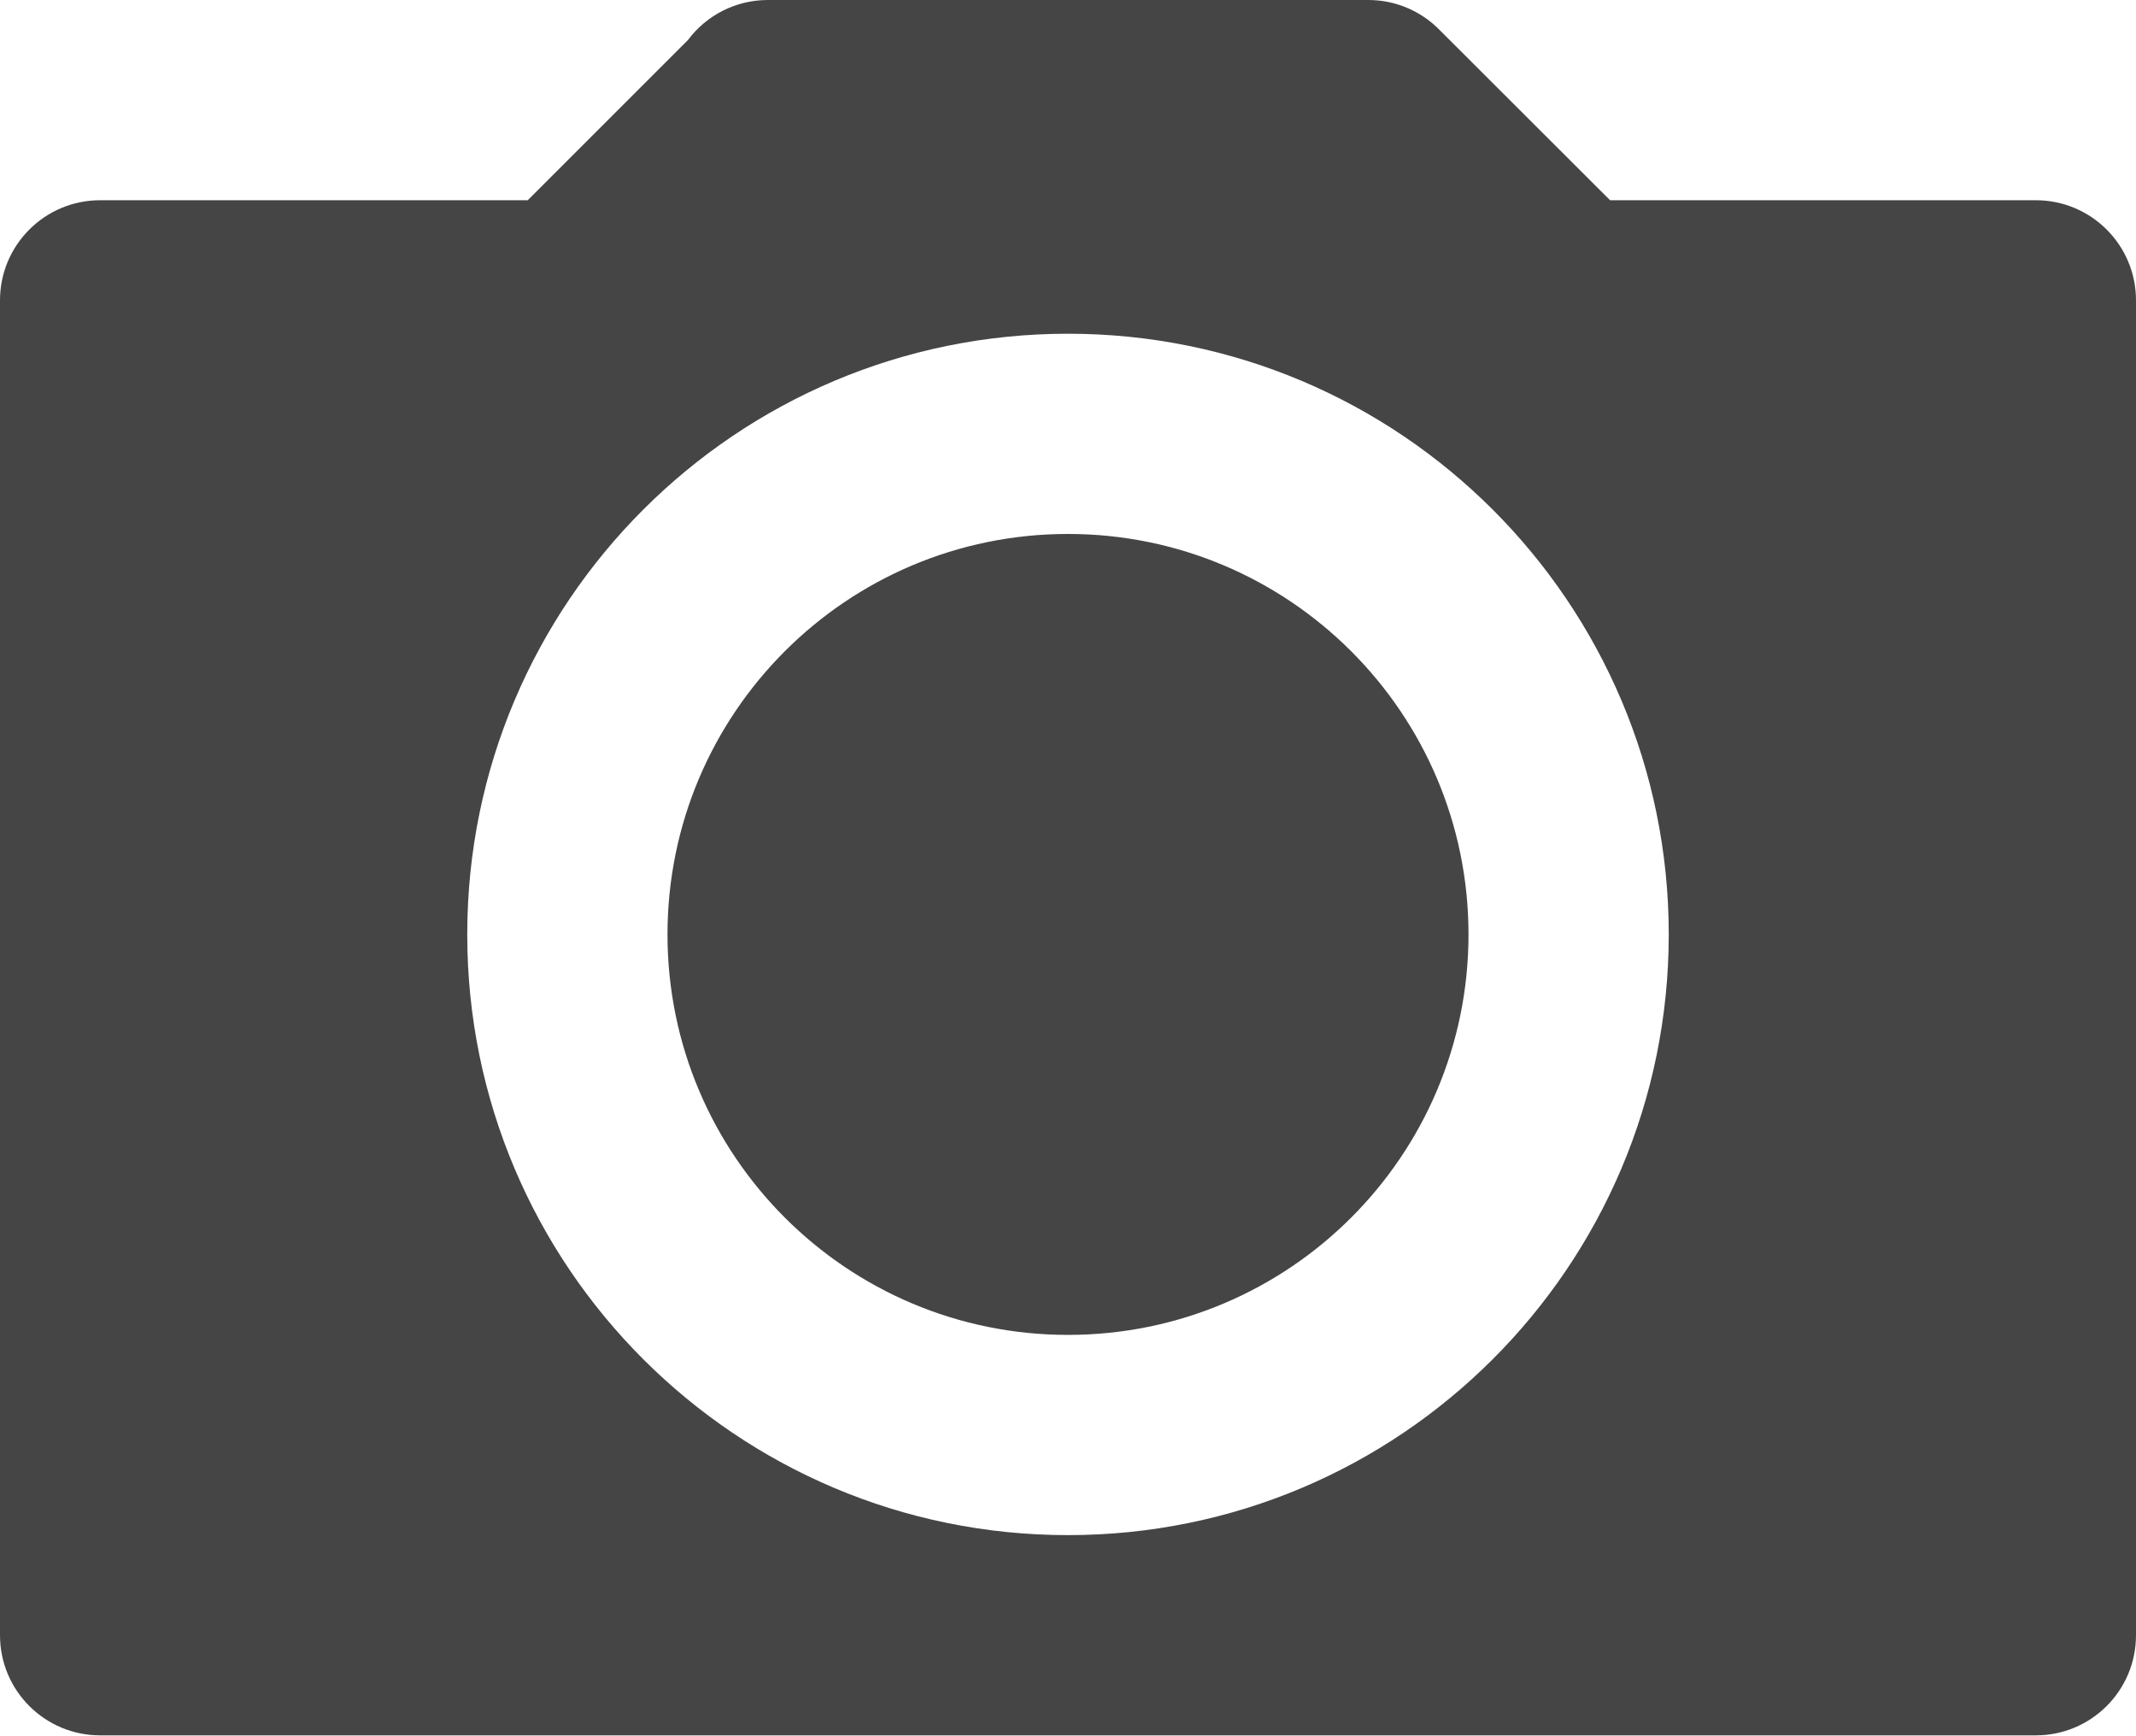
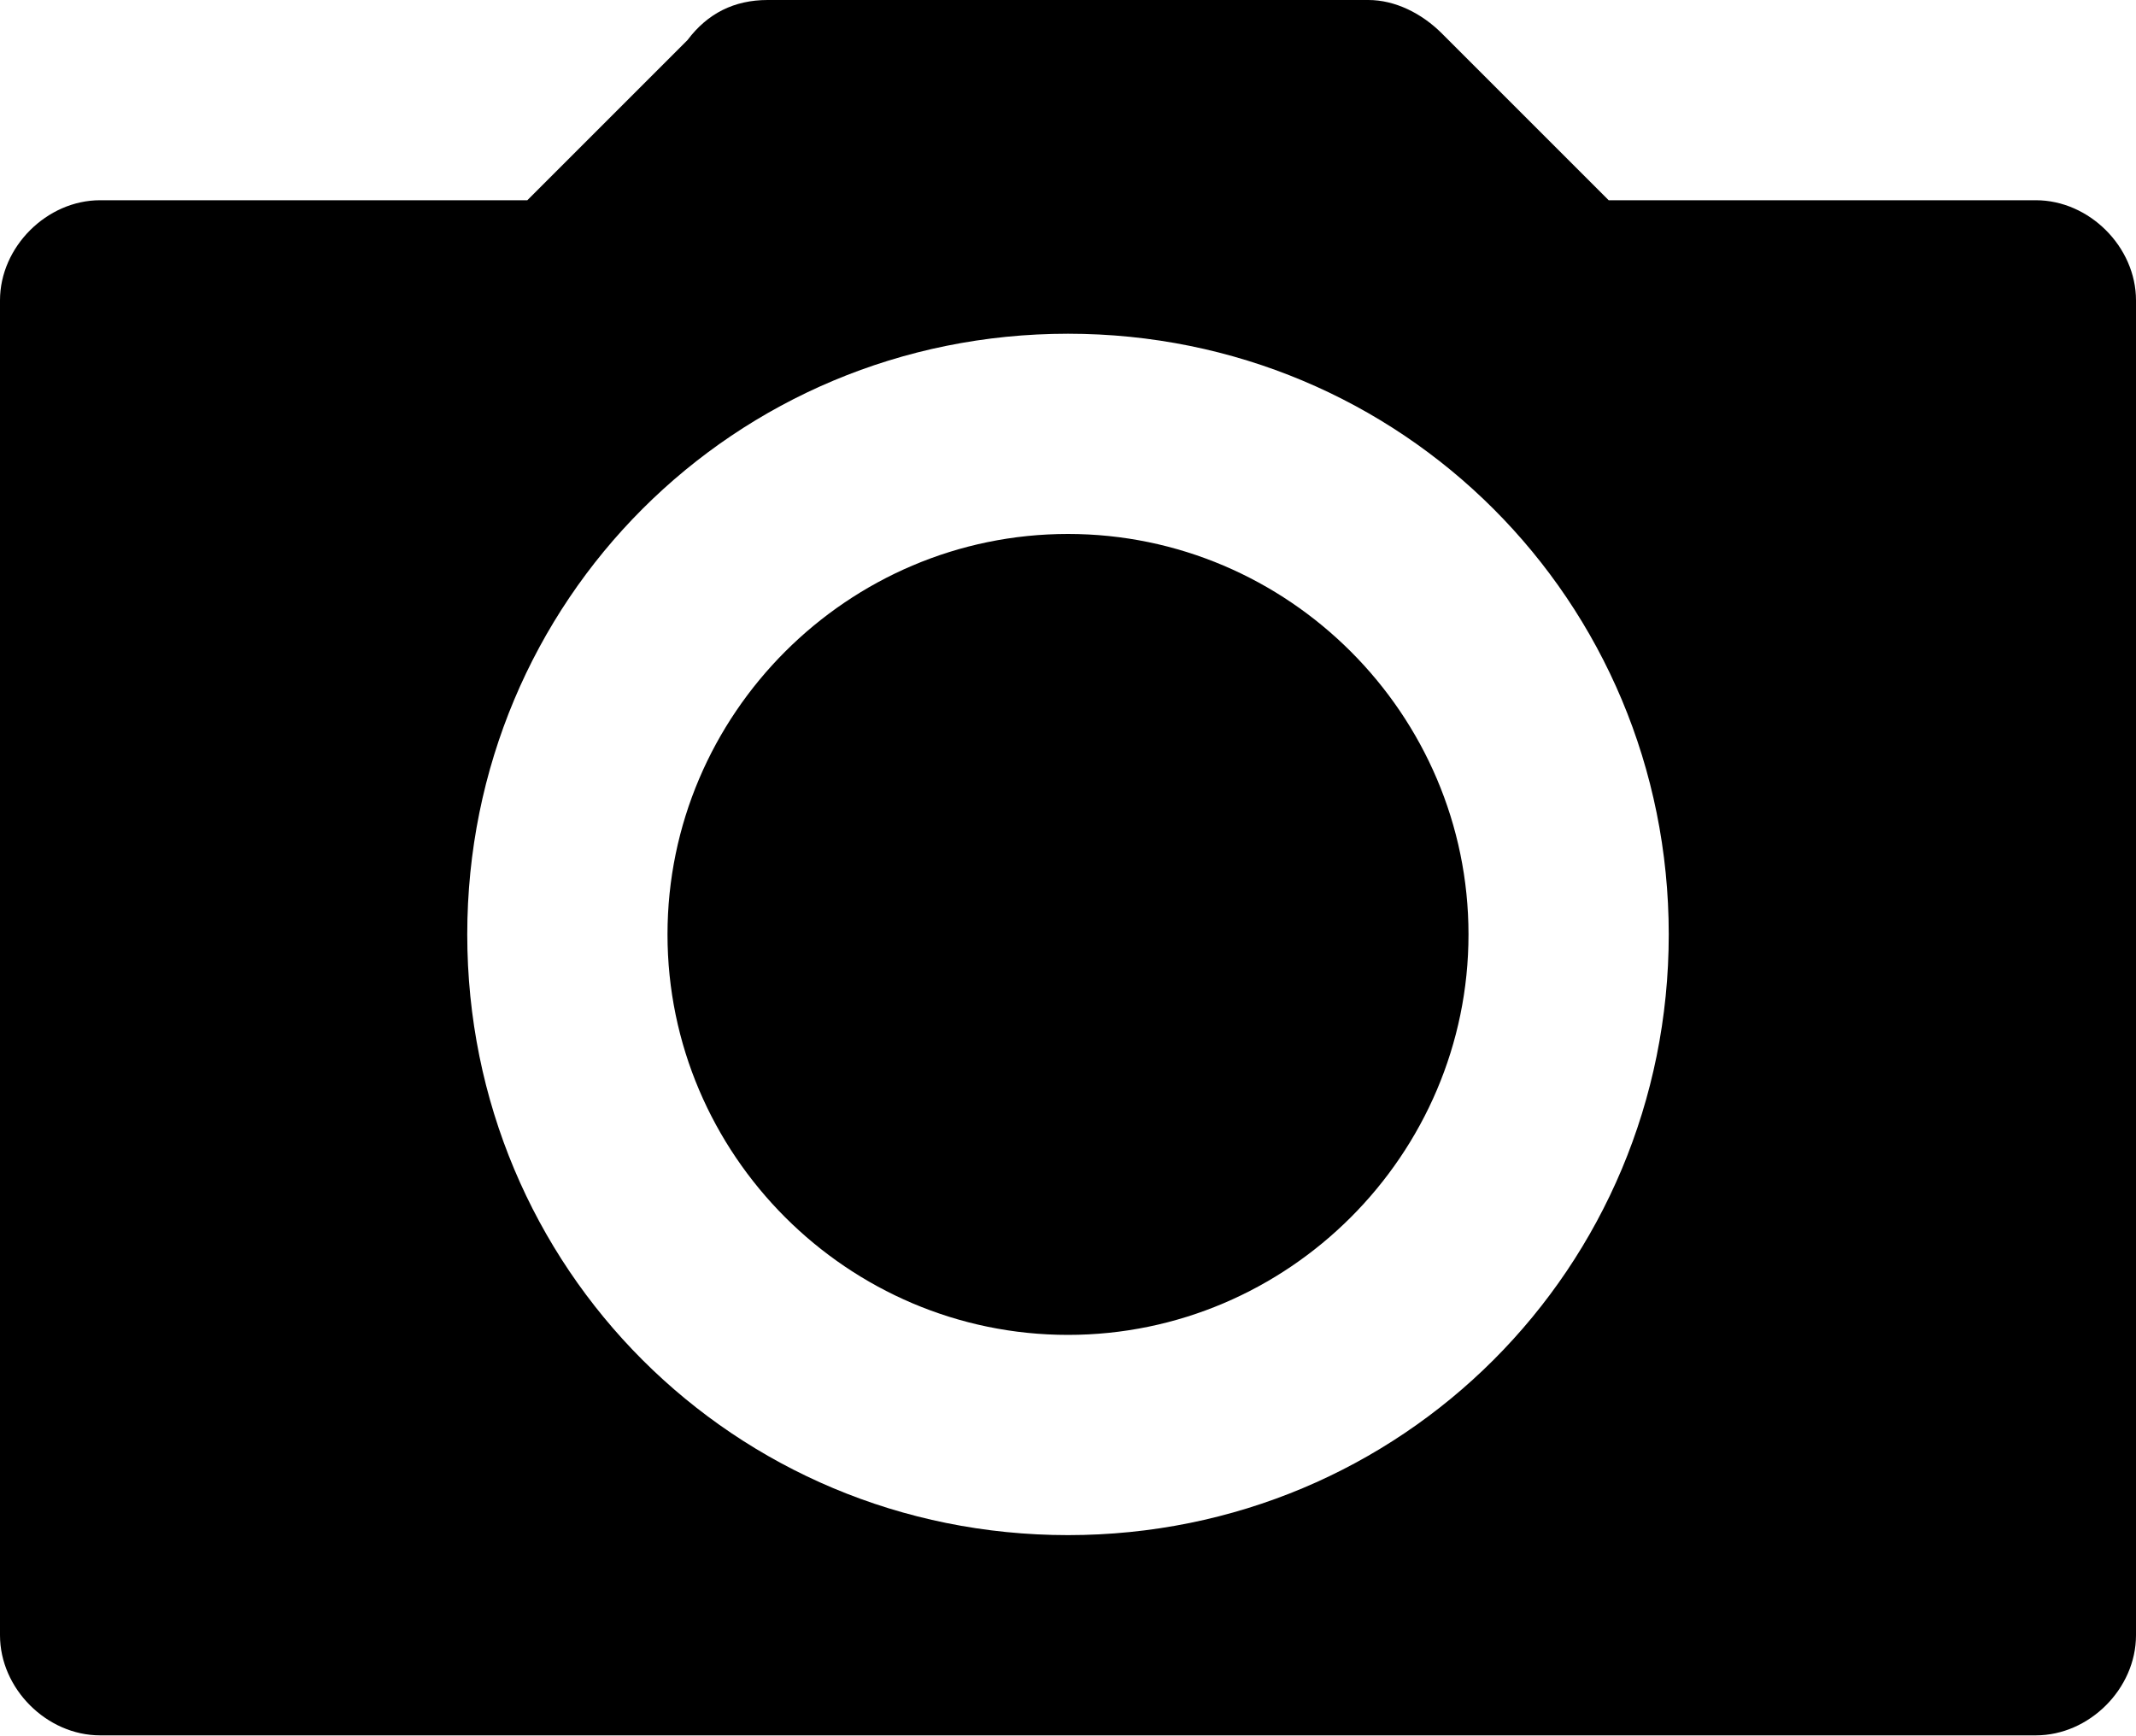
- <svg xmlns="http://www.w3.org/2000/svg" width="32" height="26" viewBox="0 0 32 26">
-   <defs>
-     <style>
-             .cls-1{fill:#454546;fill-rule:evenodd}
-         </style>
-   </defs>
-   <path id="CAMERA" class="cls-1" d="M30.5 26h-29A1.5 1.5 0 0 1 0 24.5v-20A1.5 1.5 0 0 1 1.5 3h6.406l2.4-2.4A1.493 1.493 0 0 1 11.5 0h9a1.493 1.493 0 0 1 1.073.455L24.121 3H30.5A1.5 1.5 0 0 1 32 4.5v20a1.5 1.5 0 0 1-1.5 1.5zM16 5a9 9 0 1 0 9 9 9 9 0 0 0-9-9zm0 15a6 6 0 1 1 6-6 6 6 0 0 1-6 6z" />
+ <svg xmlns="http://www.w3.org/2000/svg" id="Layer_1" viewBox="0 0 32 26">
+   <path id="CAMERA" d="M30.5 26h-29C.7 26 0 25.3 0 24.5v-20C0 3.7.7 3 1.5 3h6.4L10.3.6c.3-.4.7-.6 1.2-.6h9c.4 0 .8.2 1.1.5L24.1 3h6.4c.8 0 1.5.7 1.5 1.5v20c0 .8-.7 1.5-1.5 1.5zM16 5c-5 0-9 4-9 9s4 9 9 9 9-4 9-9-4-9-9-9zm0 15c-3.3 0-6-2.7-6-6s2.7-6 6-6 6 2.7 6 6-2.7 6-6 6z" />
</svg>
